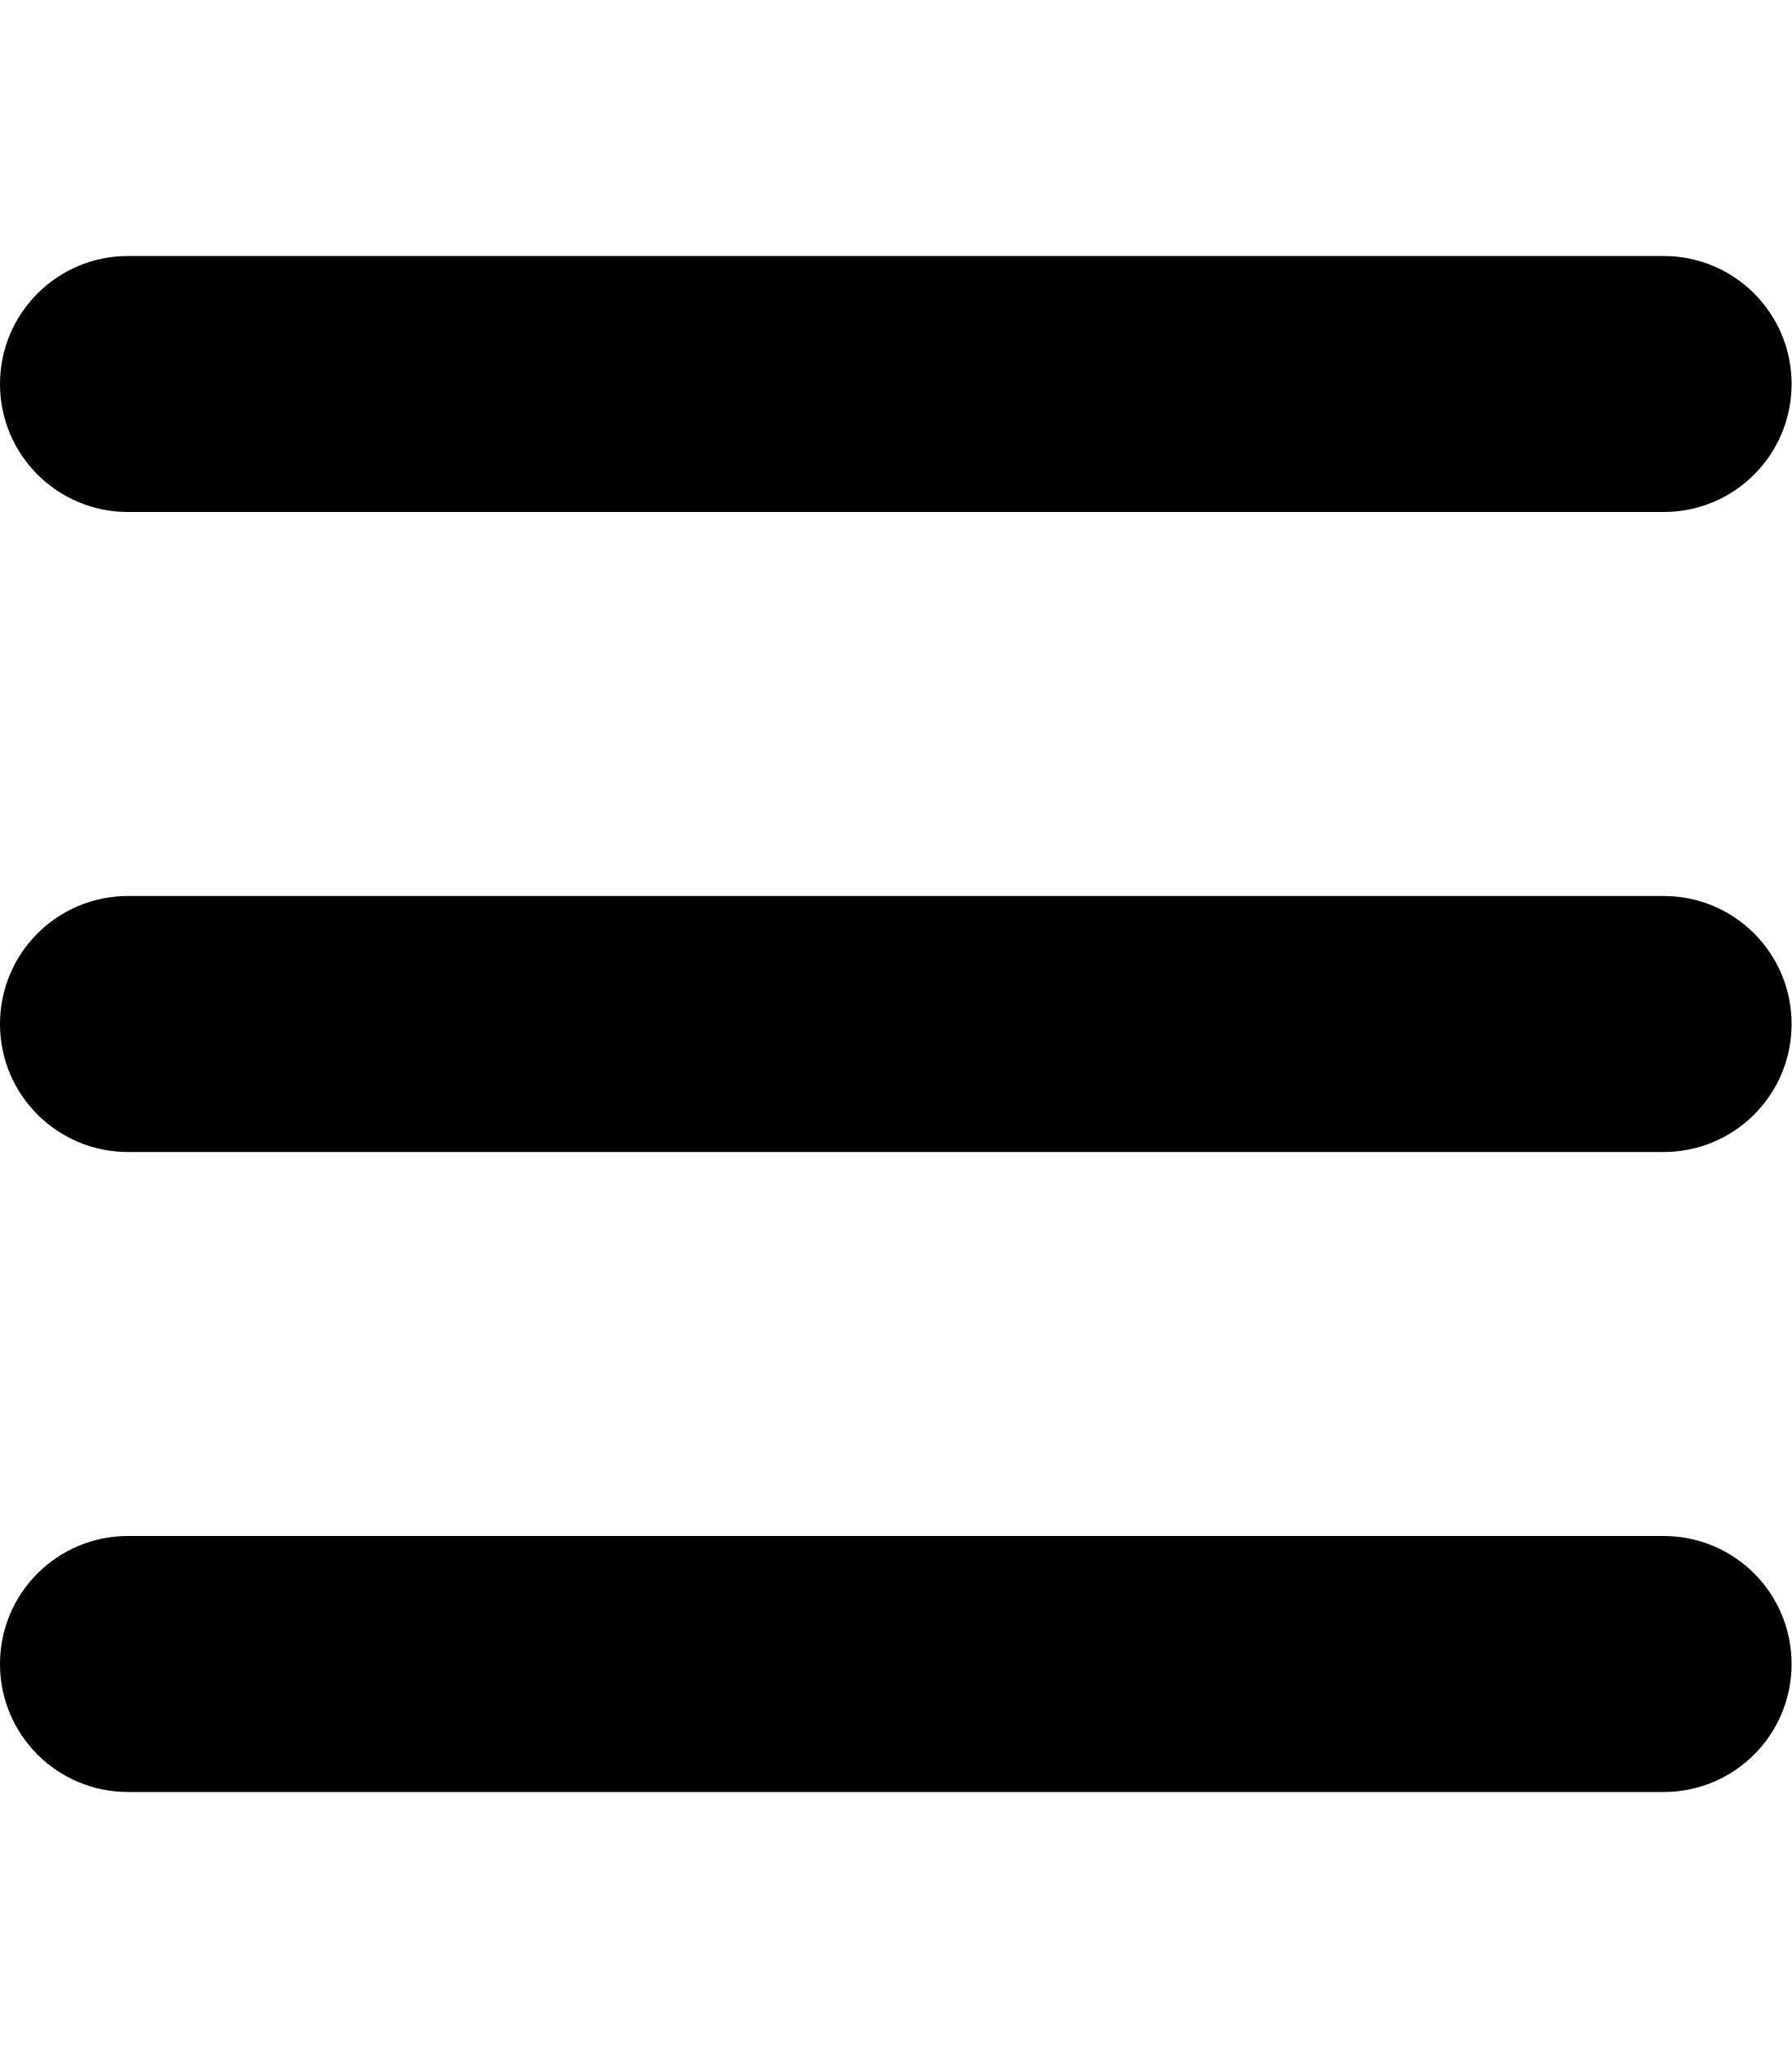
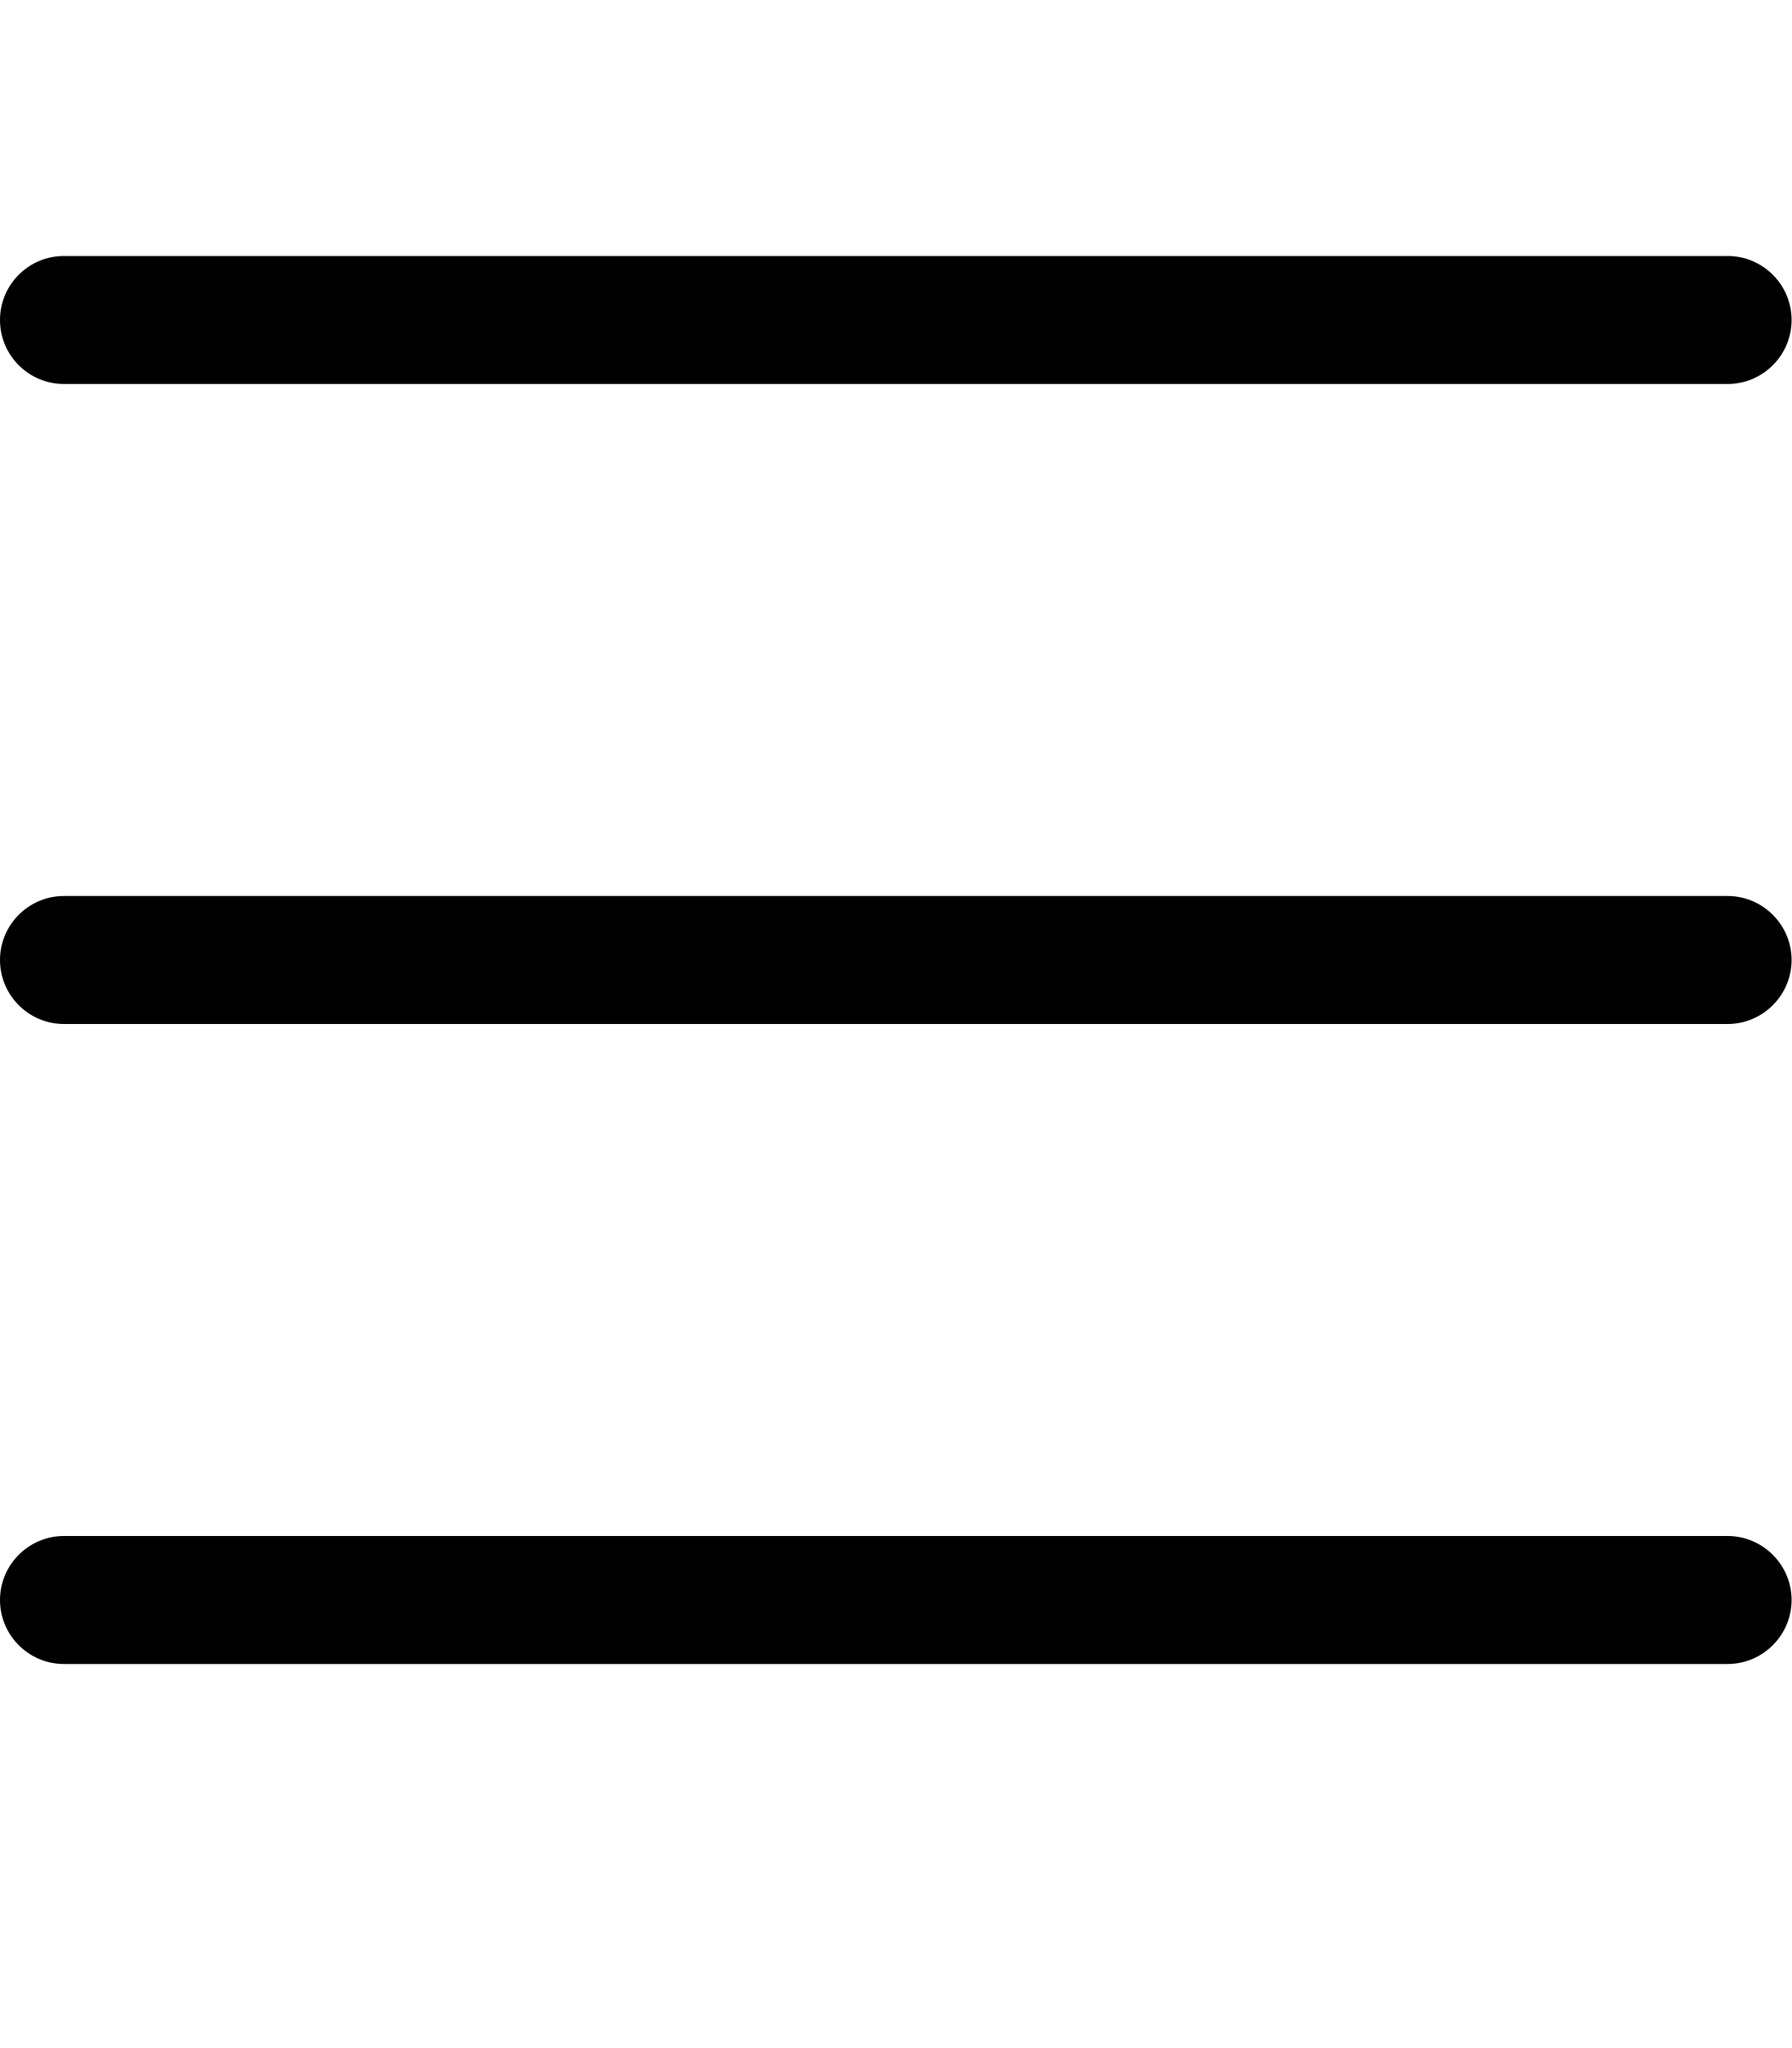
<svg xmlns="http://www.w3.org/2000/svg" viewBox="0 0 448 512">
-   <path d="M0 96C0 78.33 14.33 64 32 64H416C433.7 64 448 78.33 448 96C448 113.7 433.7 128 416 128H32C14.33 128 0 113.7 0 96zM0 256C0 238.3 14.33 224 32 224H416C433.7 224 448 238.3 448 256C448 273.7 433.7 288 416 288H32C14.33 288 0 273.7 0 256zM416 448H32C14.33 448 0 433.7 0 416C0 398.3 14.33 384 32 384H416C433.7 384 448 398.3 448 416C448 433.7 433.7 448 416 448z" />
+   <path d="M0 80C0 71.16 7.164 64 16 64H432C440.8 64 448 71.16 448 80C448 88.84 440.8 96 432 96H16C7.164 96 0 88.84 0 80zM0 240C0 231.2 7.164 224 16 224H432C440.8 224 448 231.2 448 240C448 248.8 440.8 256 432 256H16C7.164 256 0 248.8 0 240zM432 416H16C7.164 416 0 408.8 0 400C0 391.2 7.164 384 16 384H432C440.8 384 448 391.2 448 400C448 408.8 440.8 416 432 416z" />
</svg>
